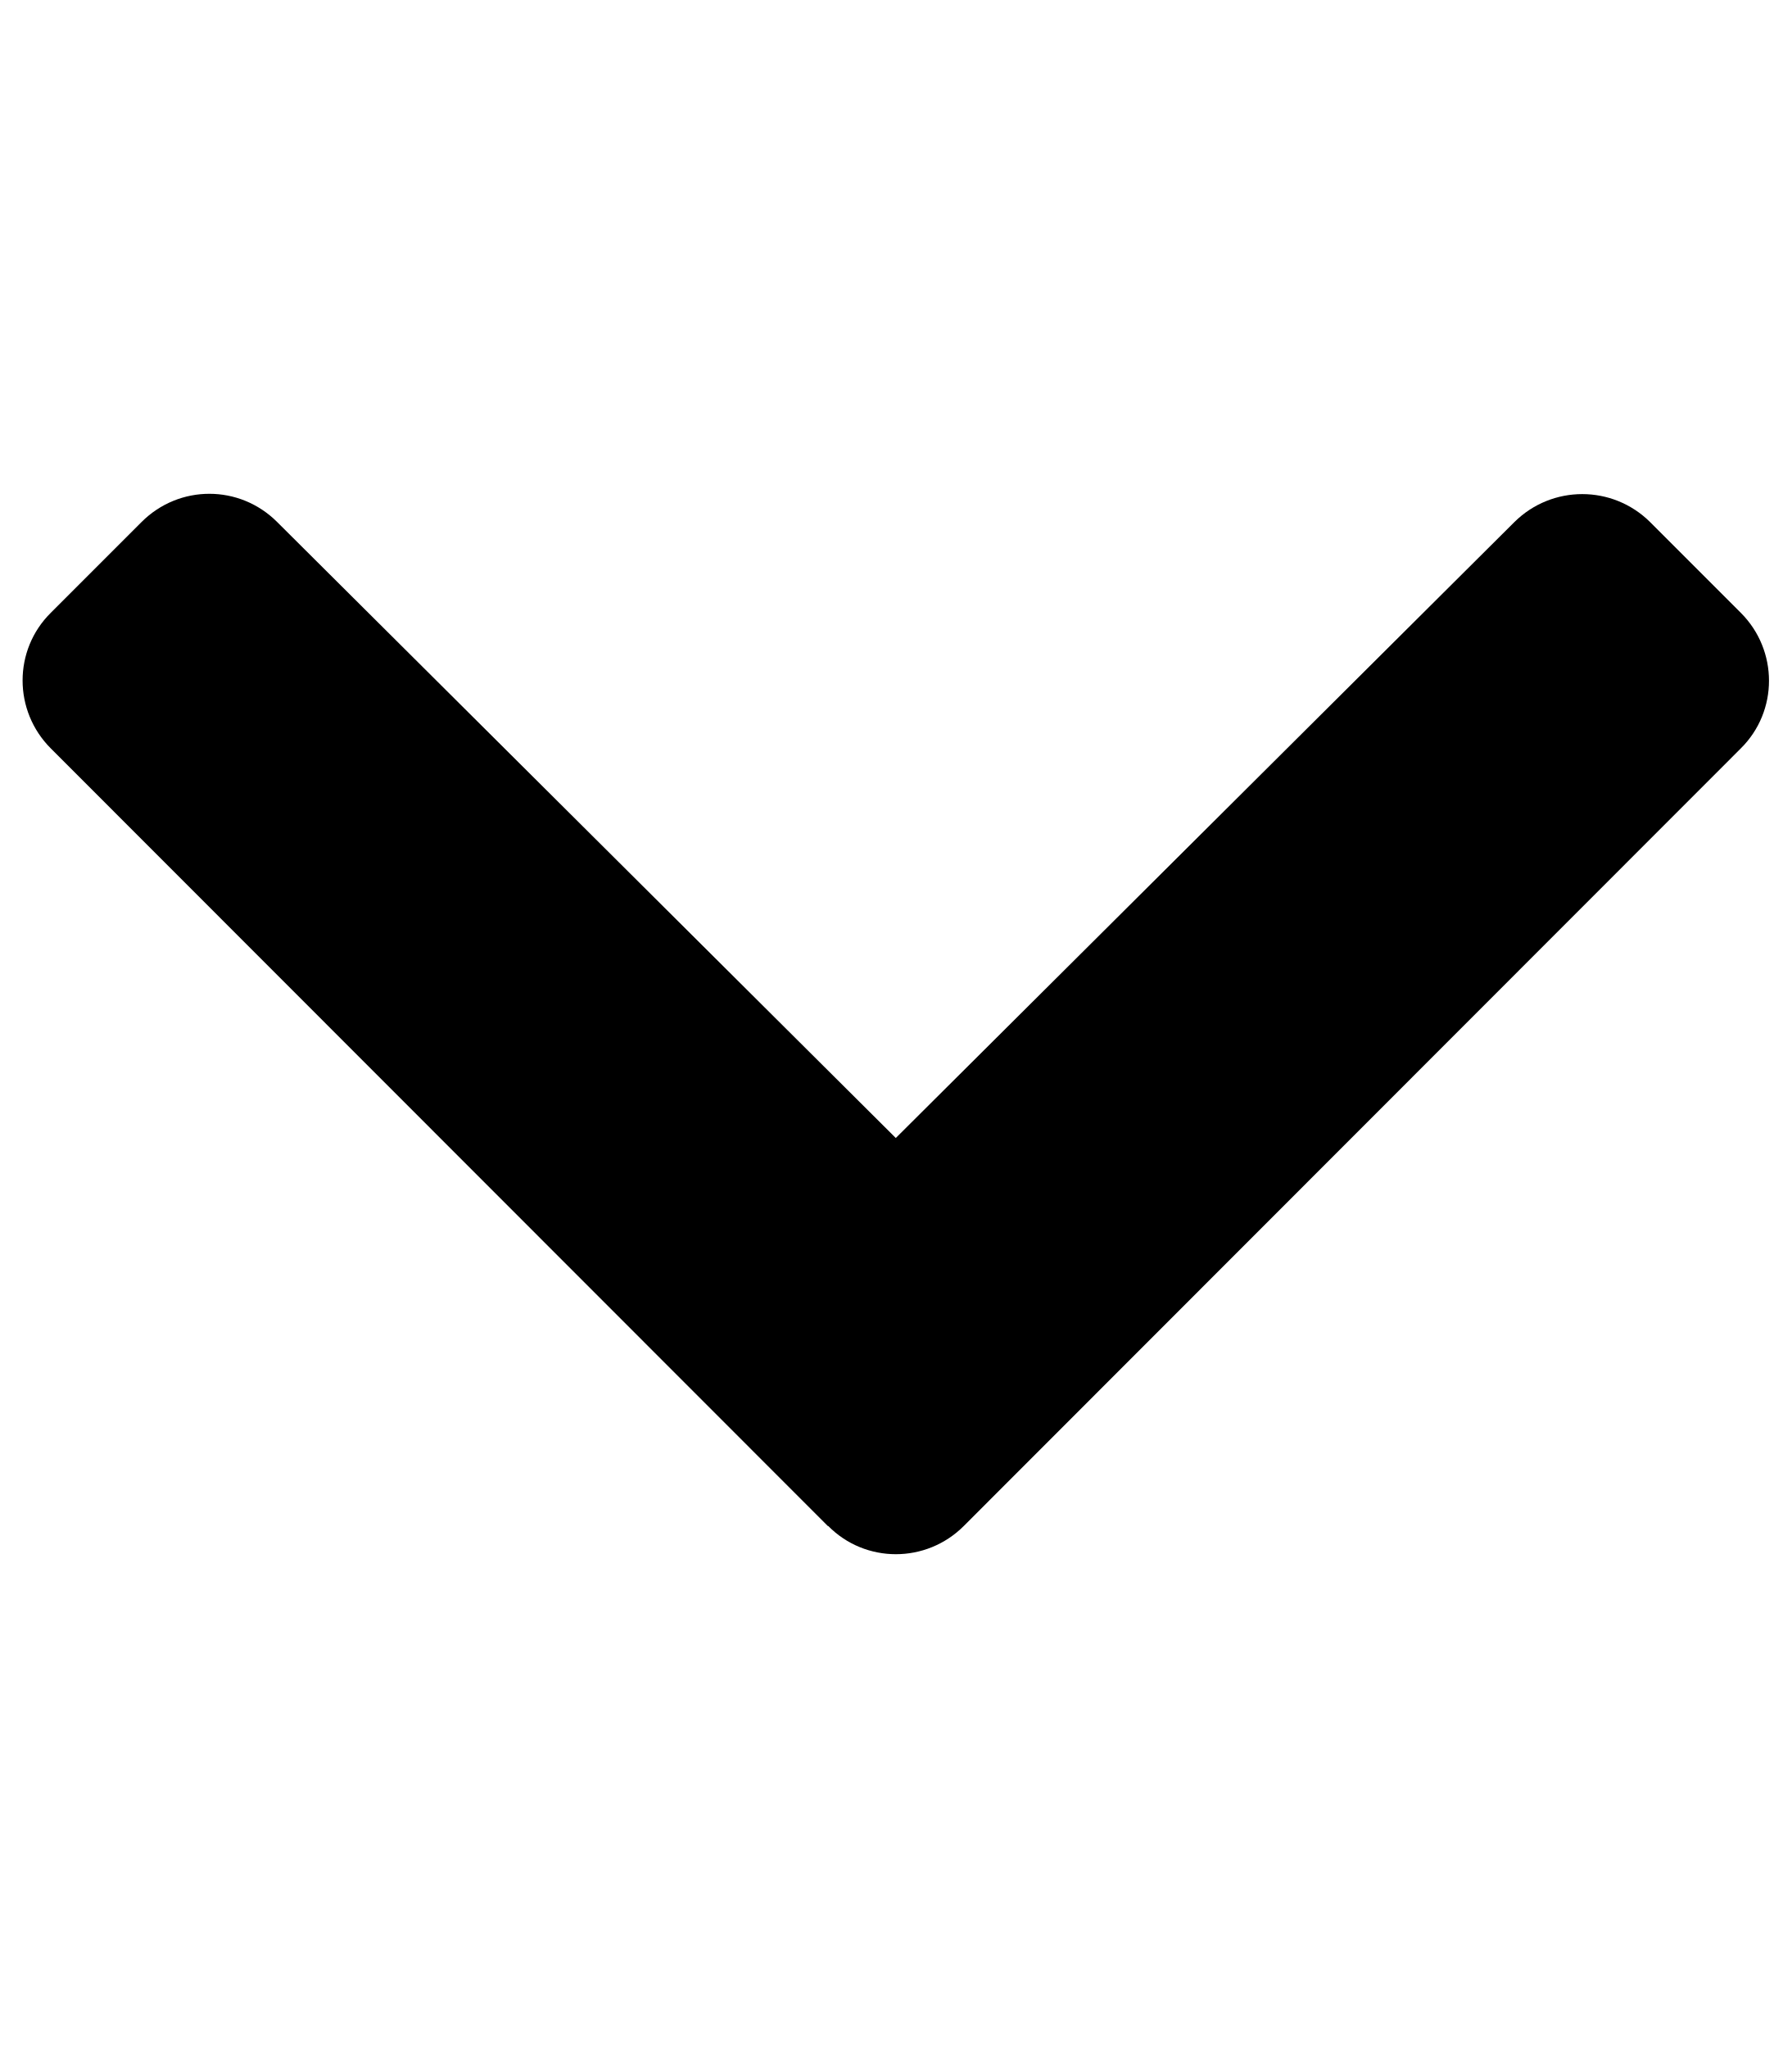
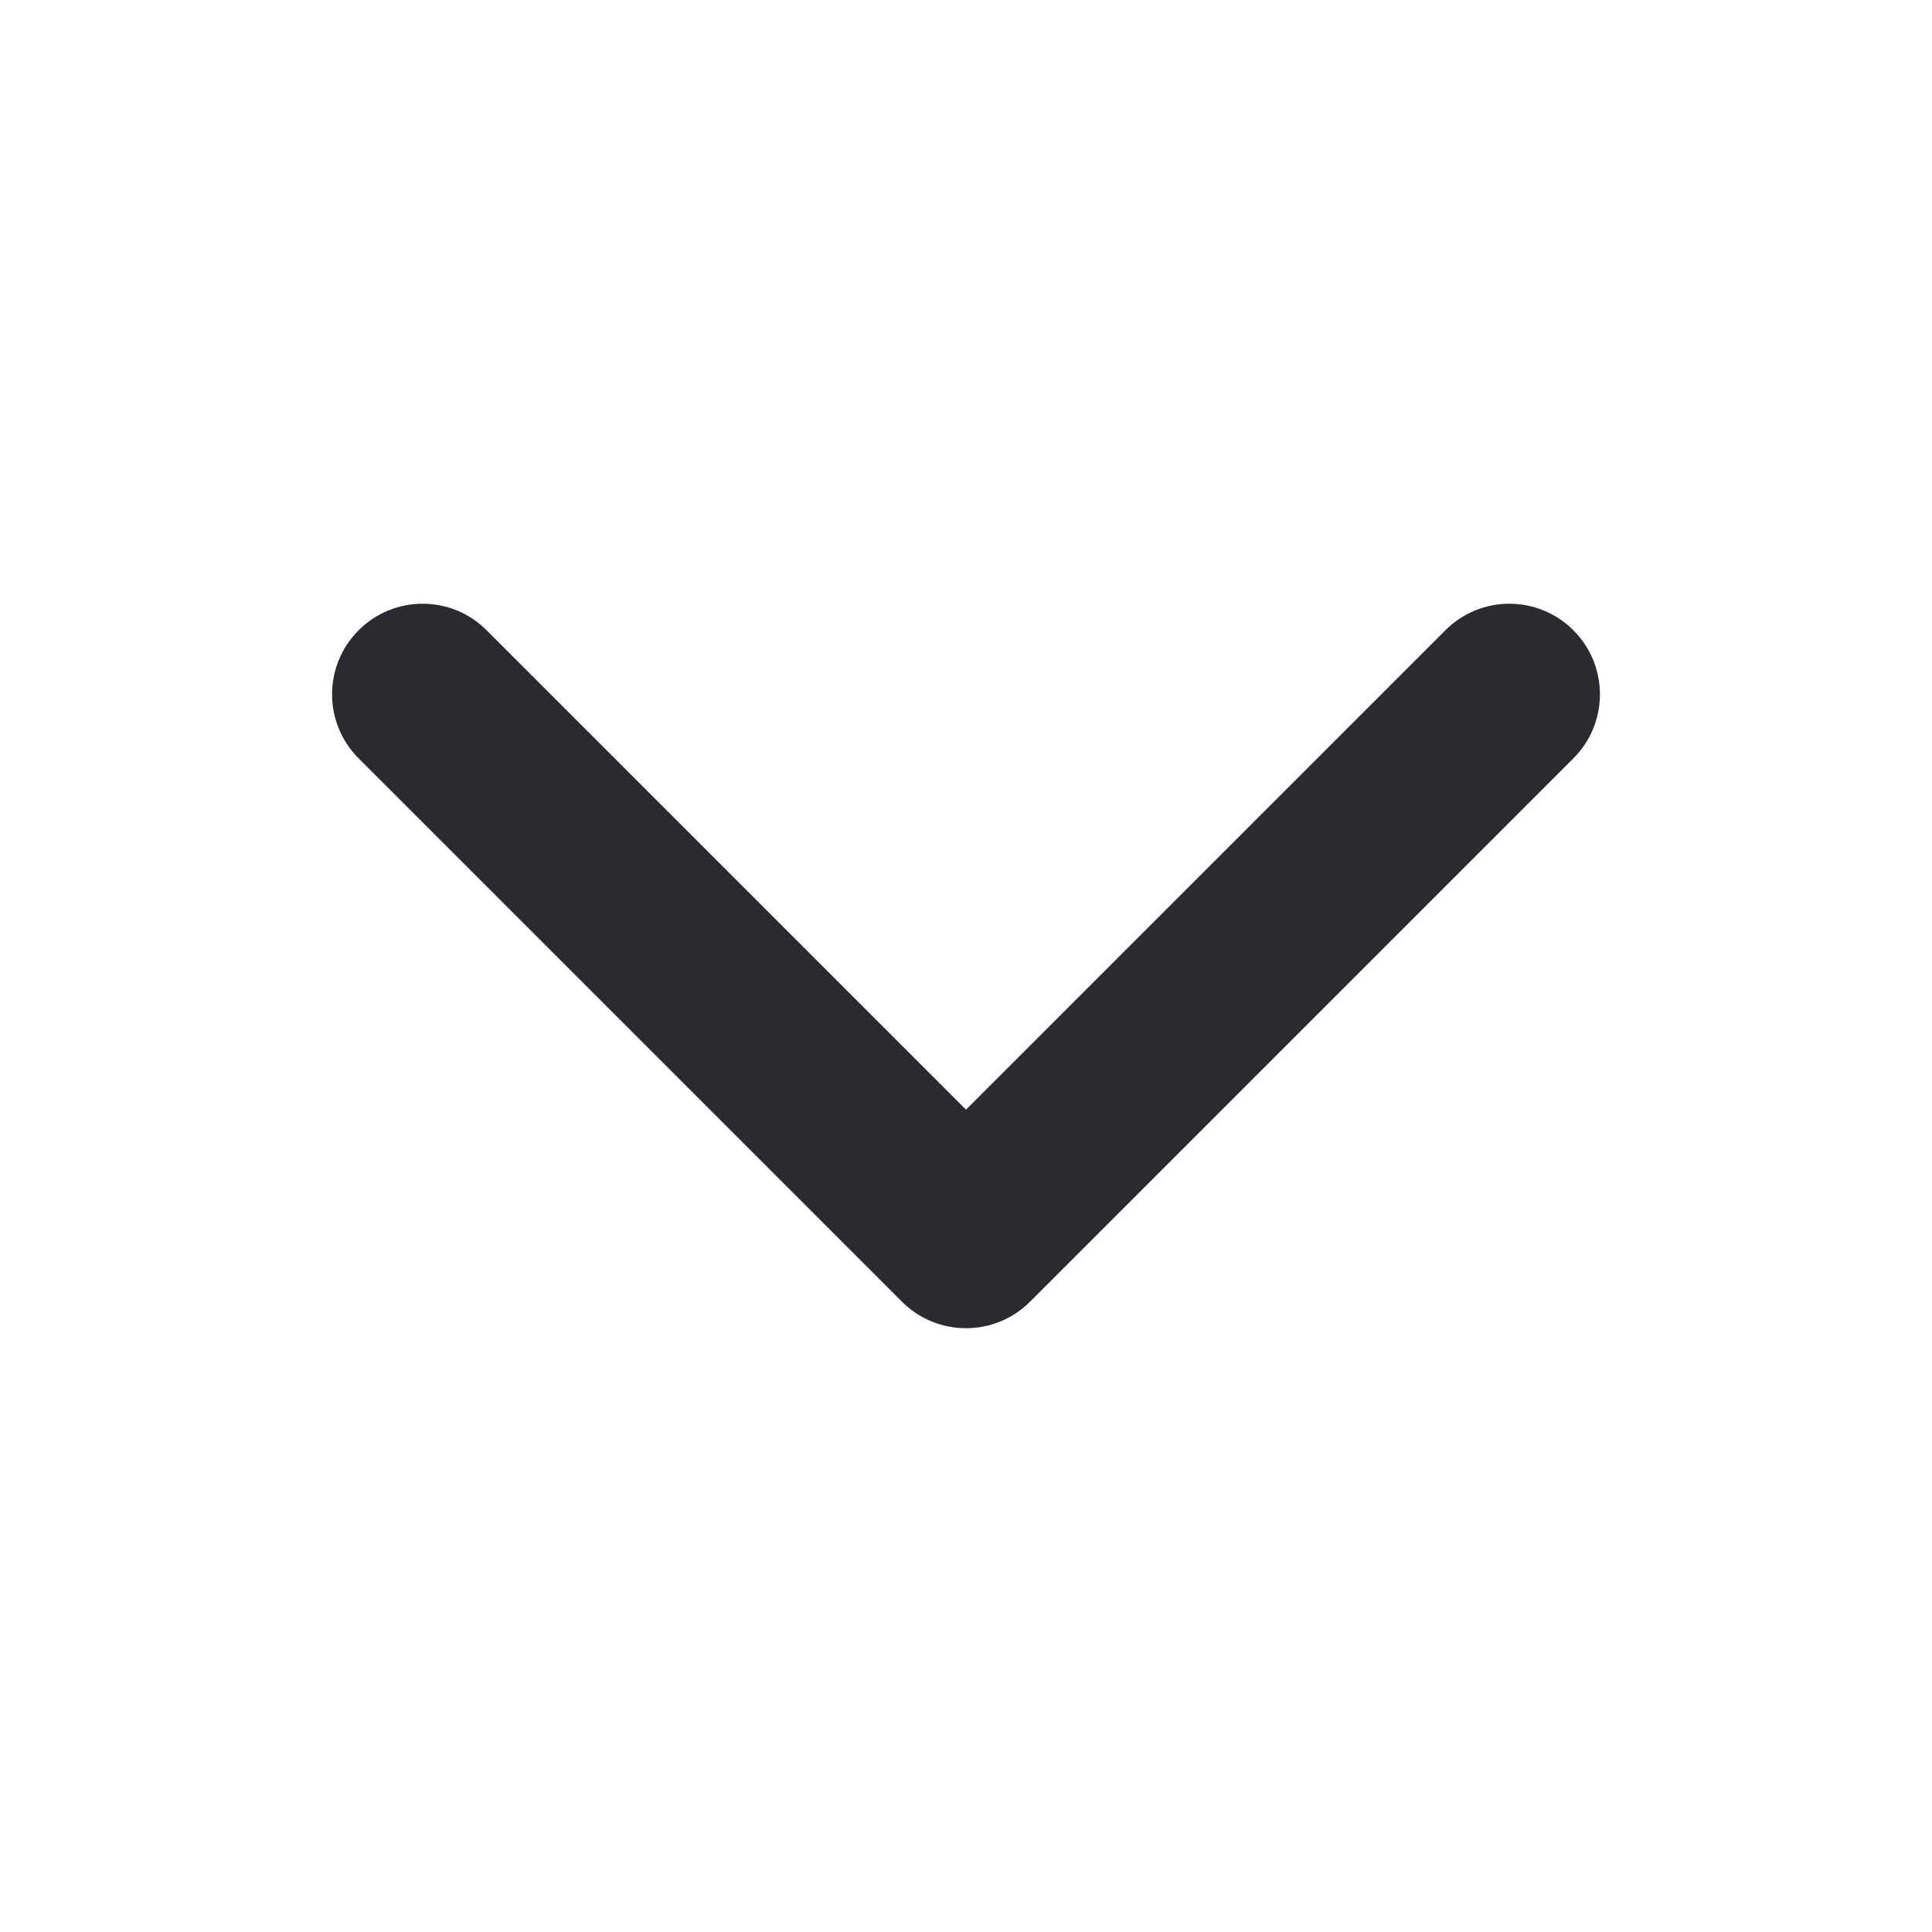
- <svg xmlns="http://www.w3.org/2000/svg" viewBox="0 0 448 512">
-   <path d="M207 381.5L12.7 187.1c-9.4-9.4-9.4-24.6 0-33.9l22.7-22.7c9.4-9.4 24.5-9.4 33.9 0L224 284.5l154.7-154c9.4-9.3 24.5-9.3 33.9 0l22.7 22.7c9.4 9.4 9.4 24.6 0 33.9L241 381.5c-9.4 9.4-24.6 9.4-33.9 0z" />
+ <svg xmlns="http://www.w3.org/2000/svg" width="20" height="20" viewBox="0 0 20 20" fill="none">
+   <path fill-rule="evenodd" clip-rule="evenodd" d="M16.288 6.525C15.922 6.158 15.328 6.158 14.962 6.525L10 11.487L5.038 6.525C4.672 6.158 4.078 6.158 3.712 6.525C3.346 6.891 3.346 7.484 3.712 7.85L9.337 13.475C9.703 13.841 10.297 13.841 10.663 13.475L16.288 7.85C16.654 7.484 16.654 6.891 16.288 6.525Z" fill="#2A2A30" />
</svg>
